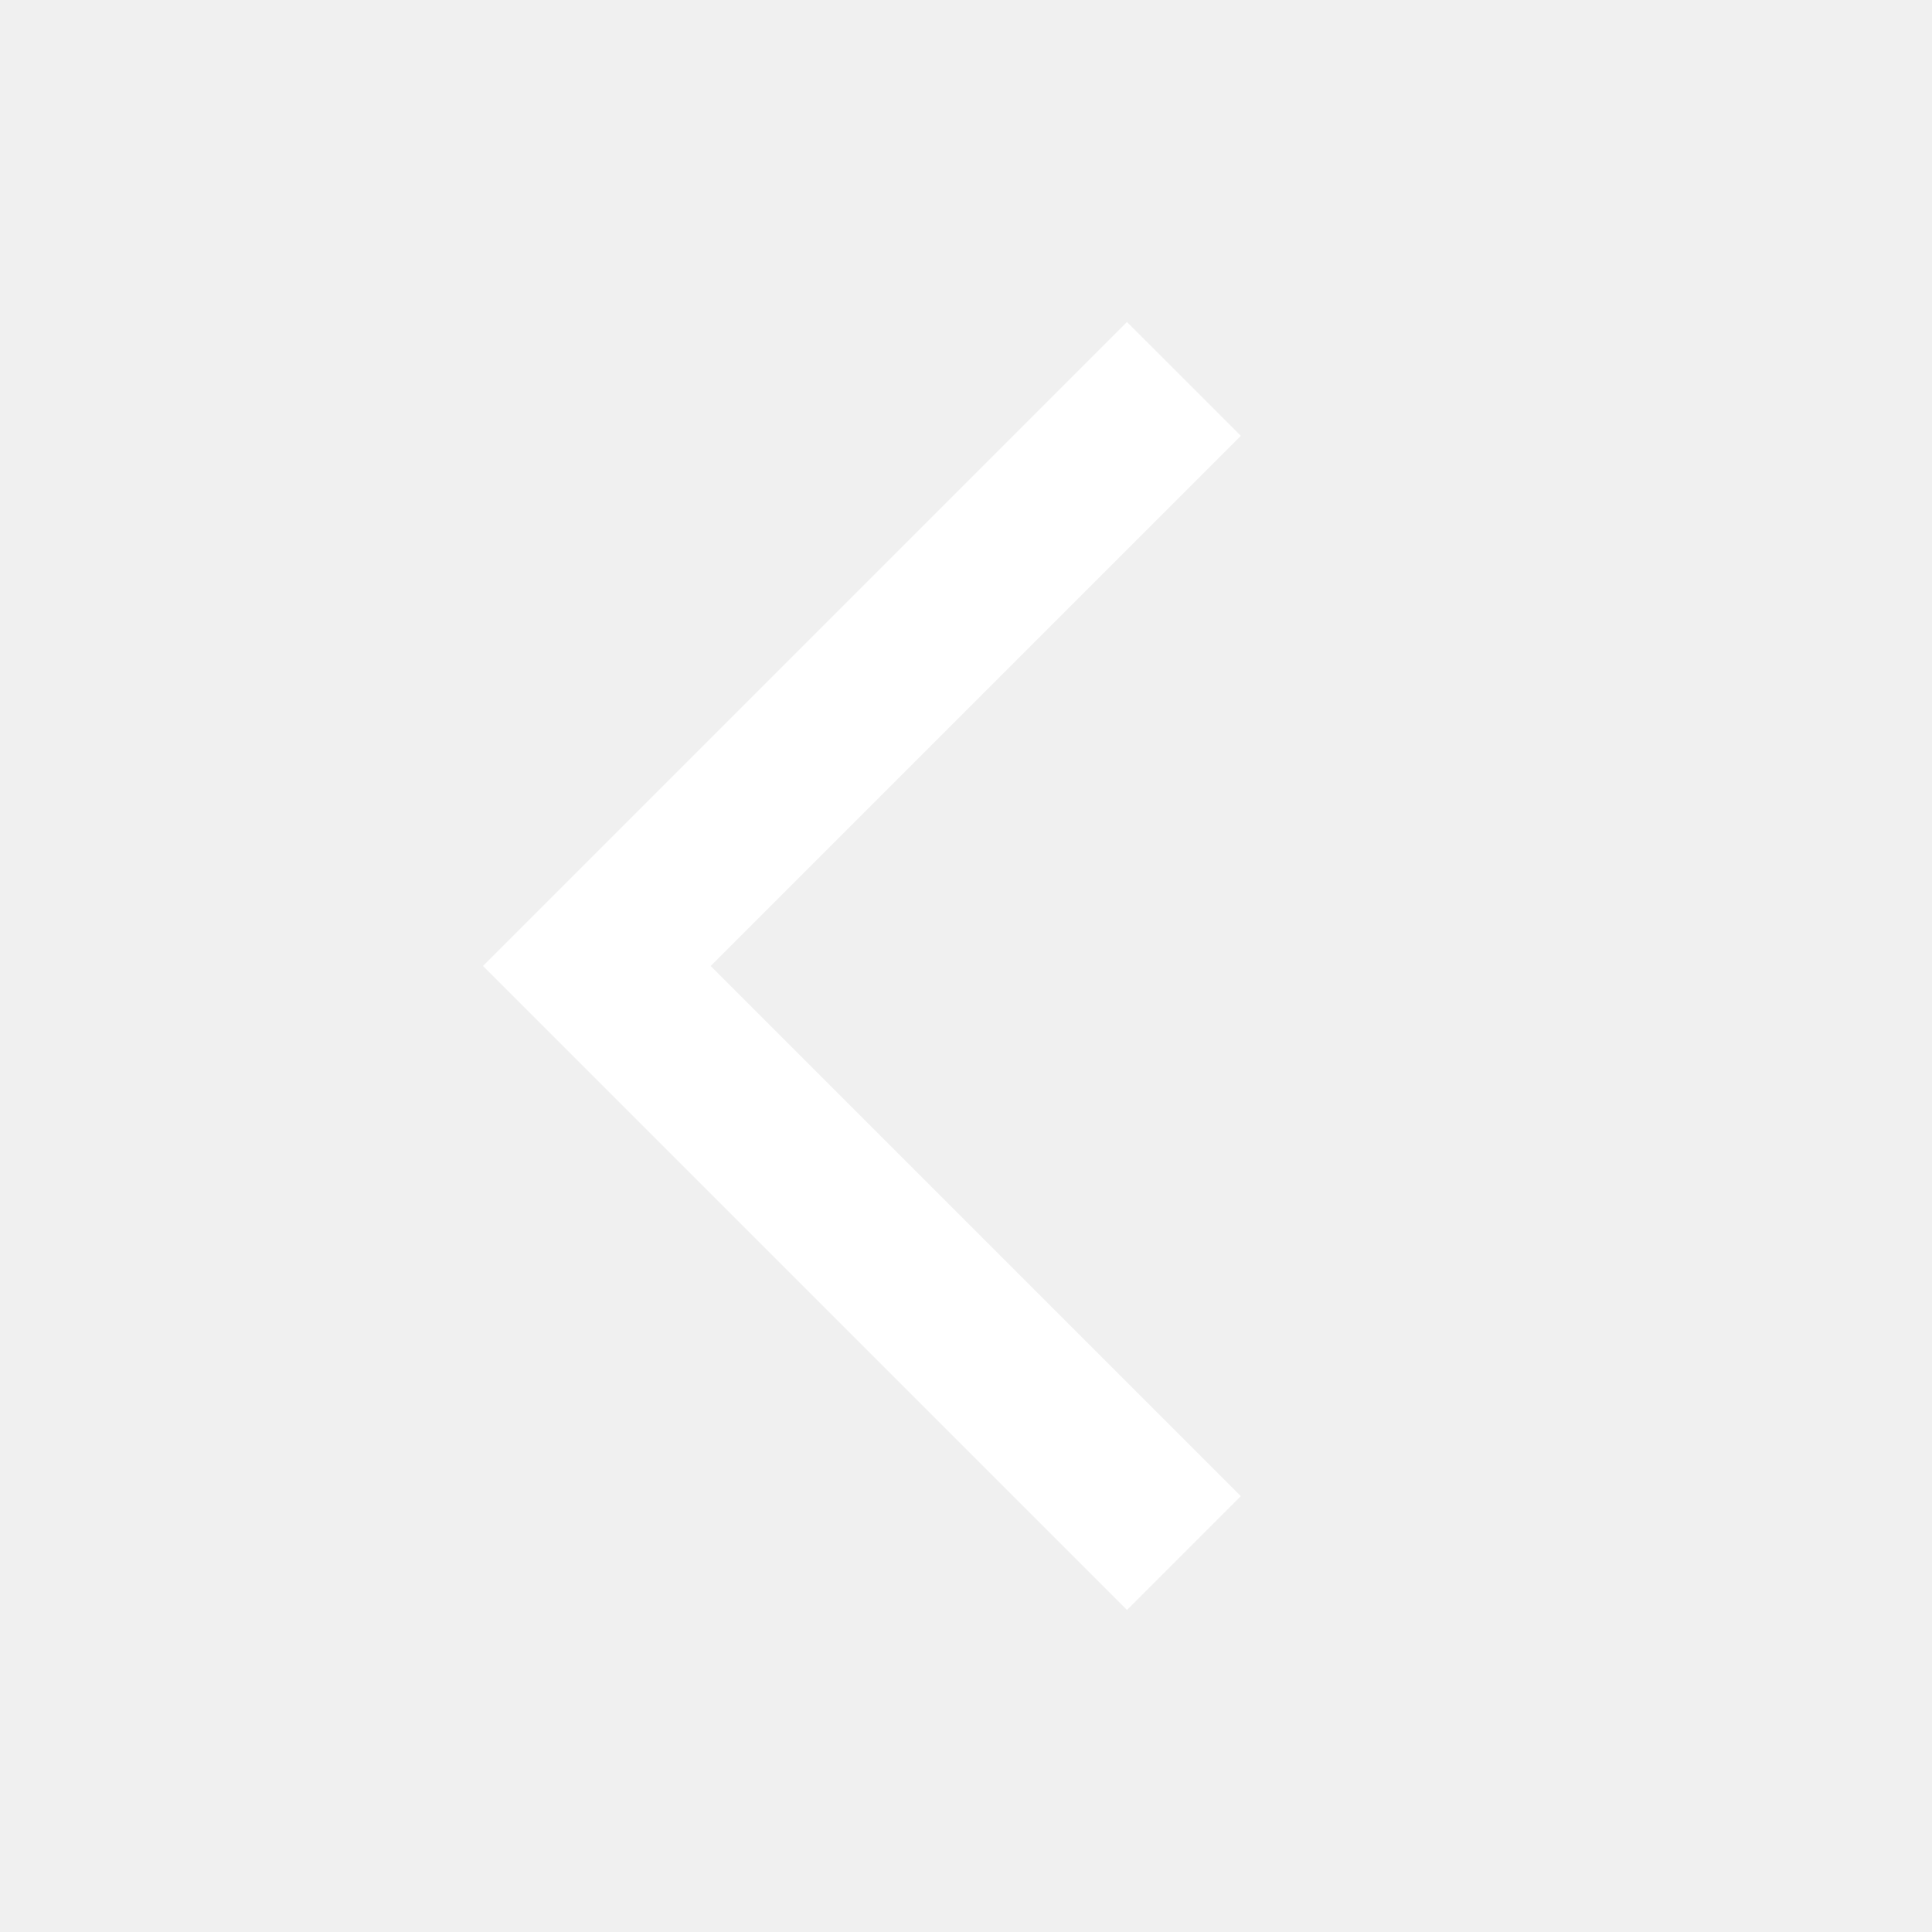
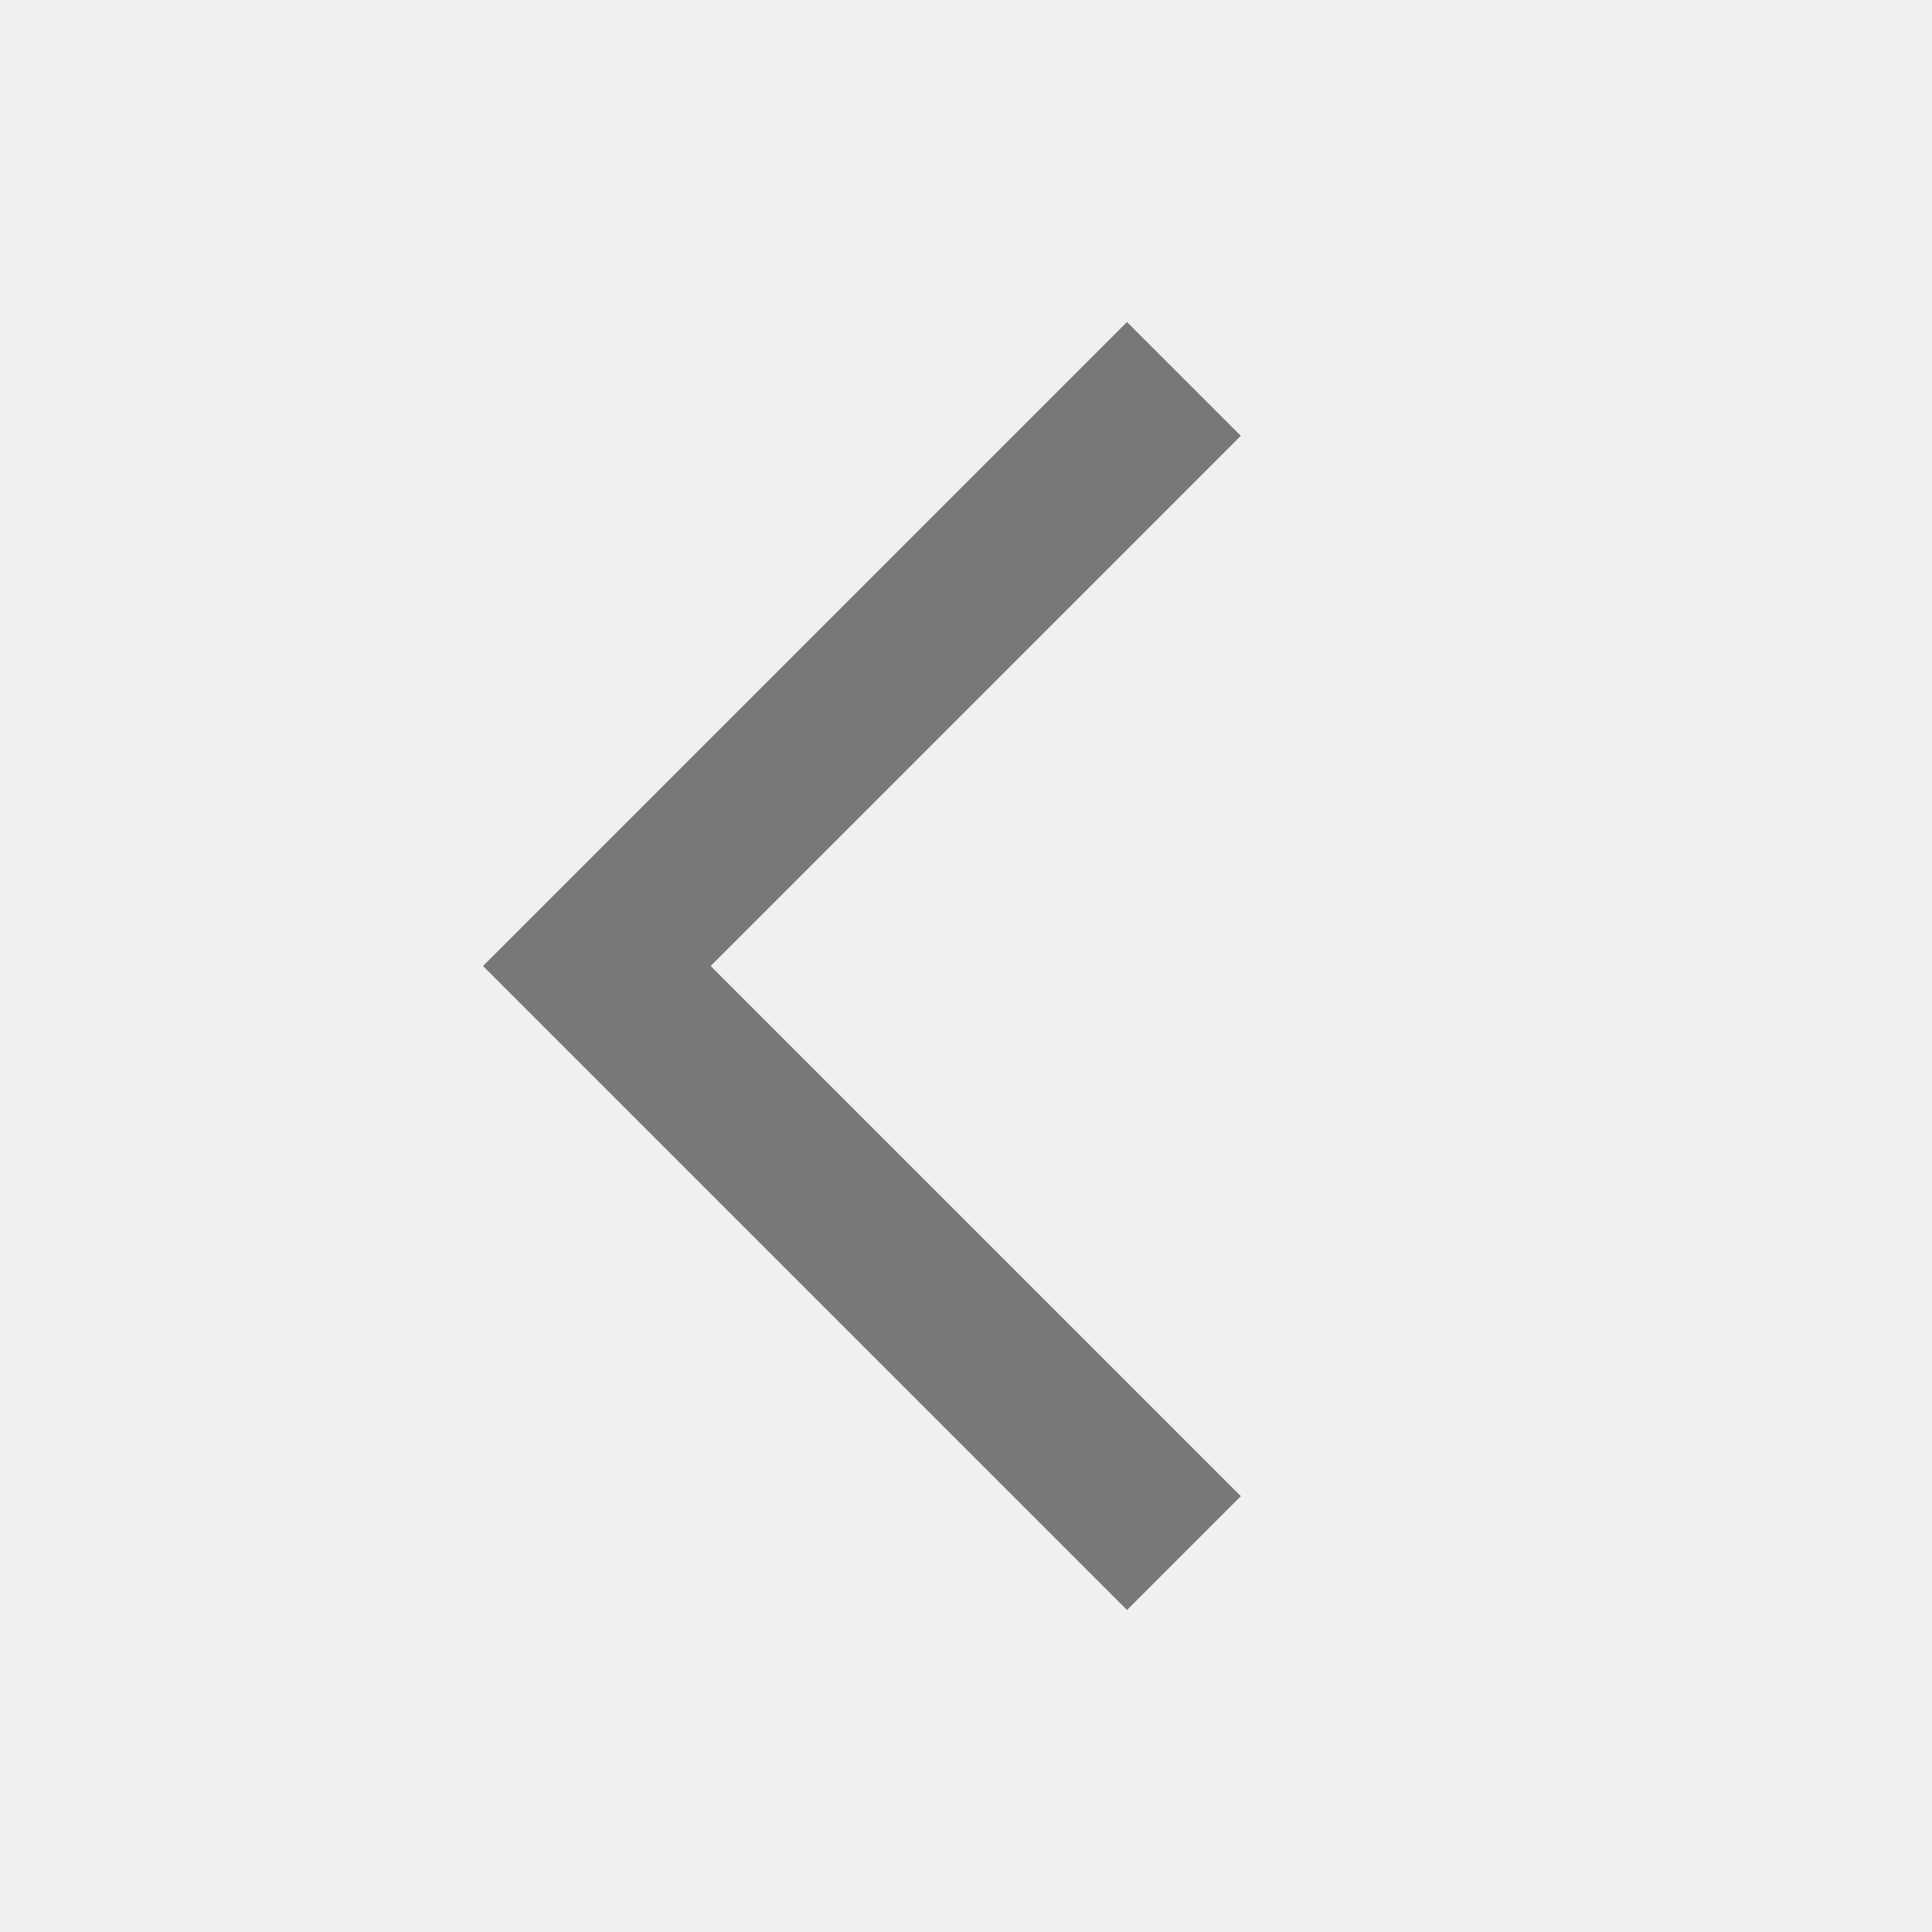
- <svg xmlns="http://www.w3.org/2000/svg" width="24px" height="24px" viewBox="0 0 24 24" style="fill:white;">
+ <svg xmlns="http://www.w3.org/2000/svg" width="24px" height="24px" viewBox="0 0 24 24" style="fill:#787878;">
  <rect x="0" fill="none" width="24" height="24" />
  <g>
    <path d="M14 20l-8-8 8-8 1.414 1.414L8.828 12l6.586 6.586" />
  </g>
</svg>
